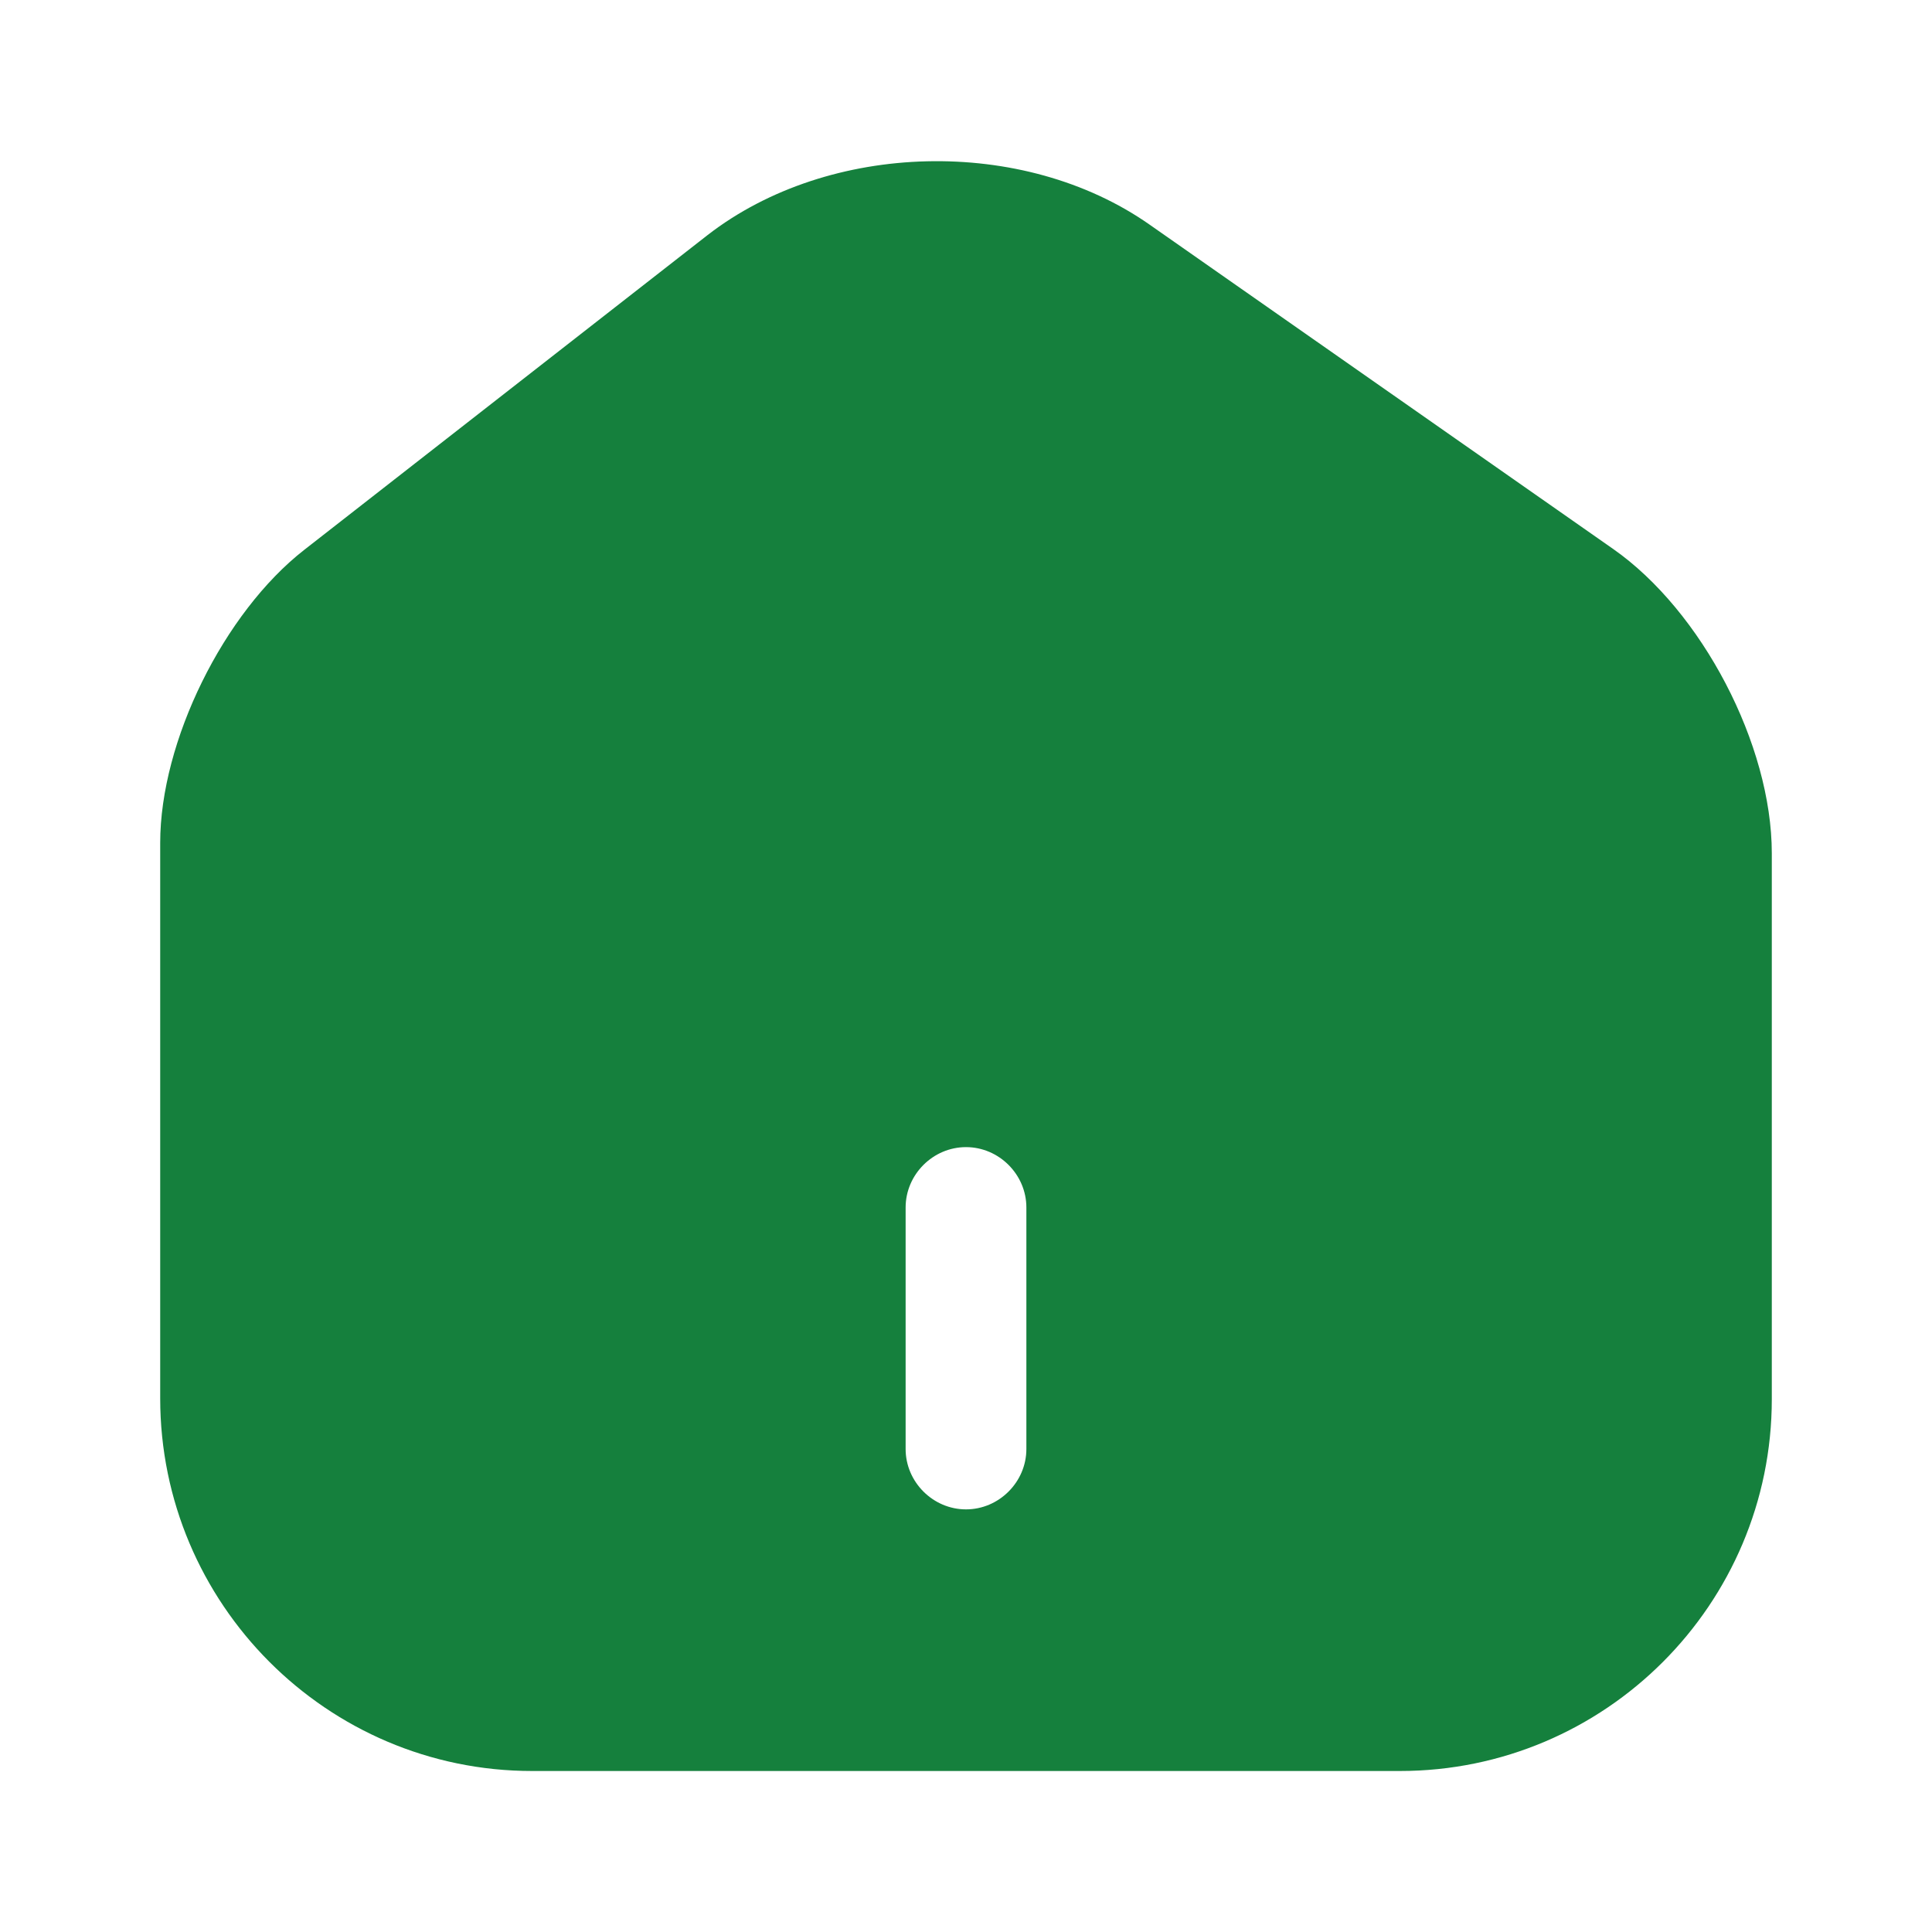
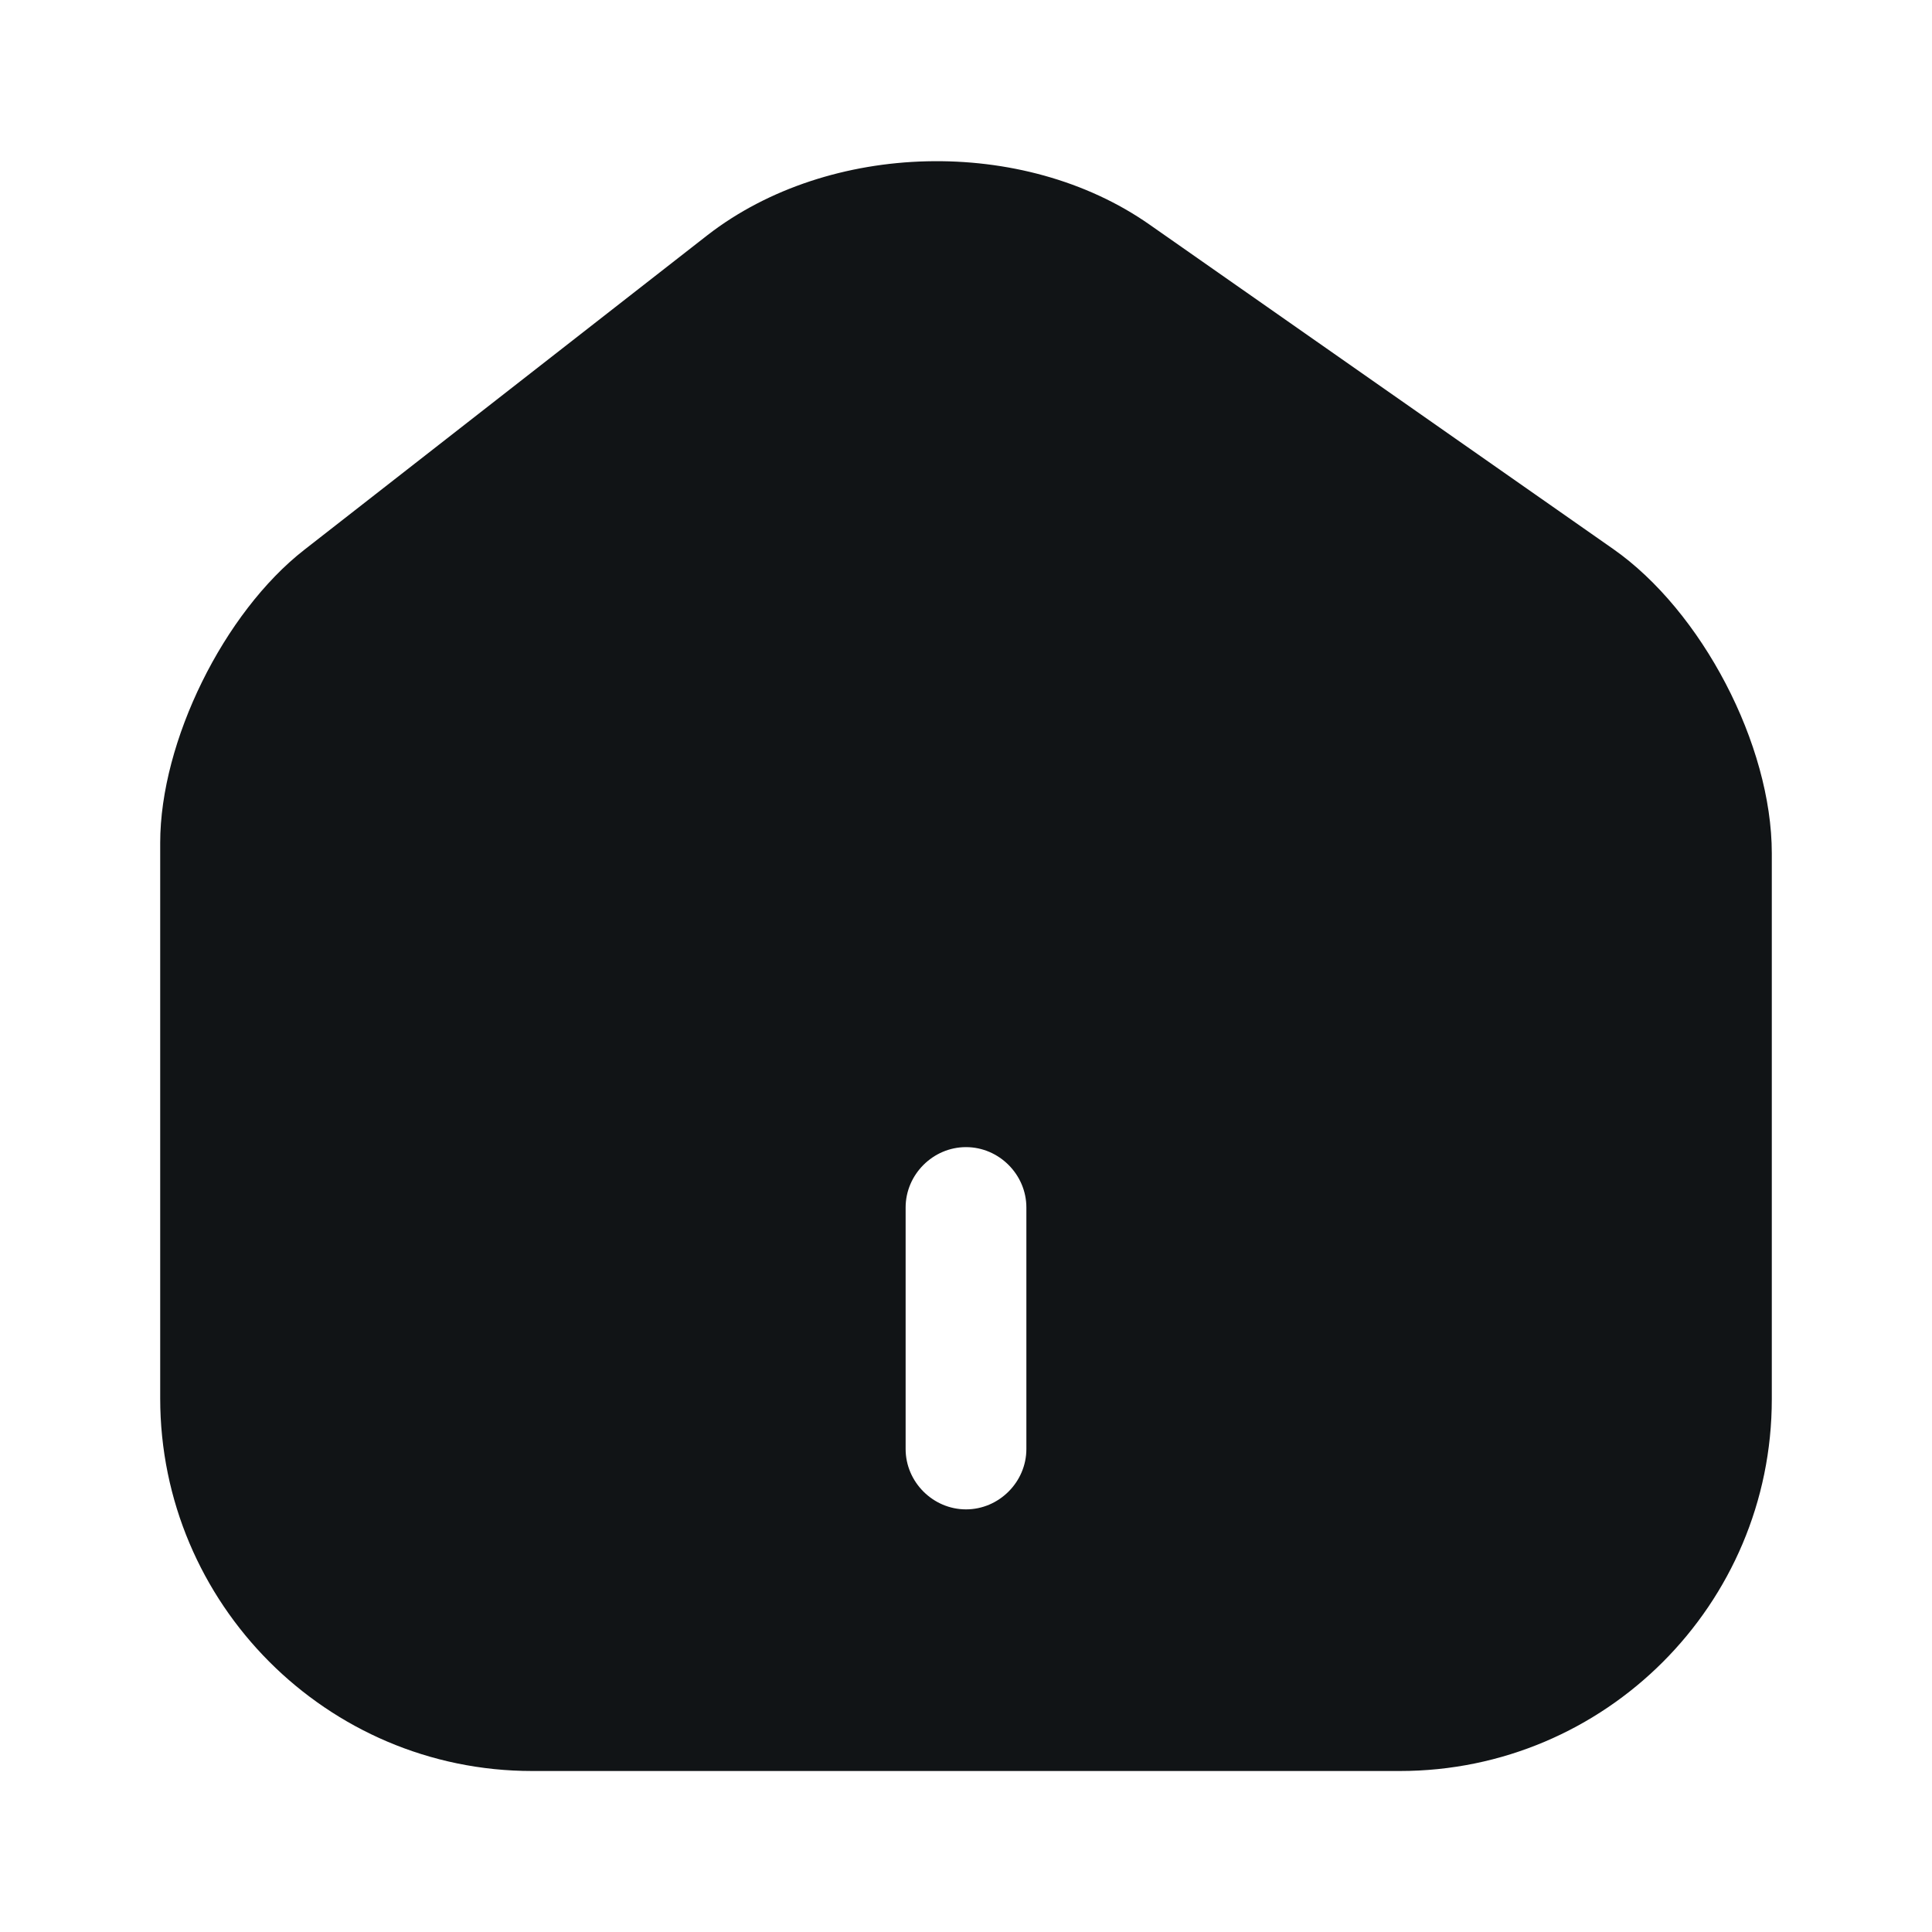
<svg xmlns="http://www.w3.org/2000/svg" width="24" height="24" viewBox="0 0 24 24" fill="none">
-   <path d="M20.04 6.82L14.28 2.79C12.71 1.69 10.3 1.75 8.79 2.92L3.78 6.83C2.78 7.61 1.99 9.21 1.99 10.47V17.37C1.99 19.92 4.06 22 6.61 22H17.39C19.94 22 22.01 19.93 22.01 17.38V10.6C22.01 9.25 21.14 7.59 20.04 6.82ZM12.75 18C12.75 18.41 12.41 18.75 12 18.75C11.59 18.75 11.25 18.41 11.25 18V15C11.25 14.59 11.59 14.25 12 14.25C12.41 14.25 12.75 14.59 12.75 15V18Z" fill="#15803D" />
+   <path d="M20.04 6.82L14.28 2.79C12.71 1.69 10.3 1.75 8.79 2.92L3.78 6.83C2.78 7.61 1.99 9.21 1.99 10.47V17.37C1.99 19.92 4.06 22 6.61 22H17.39C19.94 22 22.01 19.93 22.01 17.38V10.6C22.01 9.25 21.14 7.59 20.04 6.82ZM12.75 18C12.75 18.41 12.41 18.75 12 18.75C11.59 18.75 11.25 18.41 11.25 18V15C11.25 14.59 11.59 14.25 12 14.25C12.41 14.25 12.75 14.59 12.75 15V18Z" fill="#111416" />
</svg>
